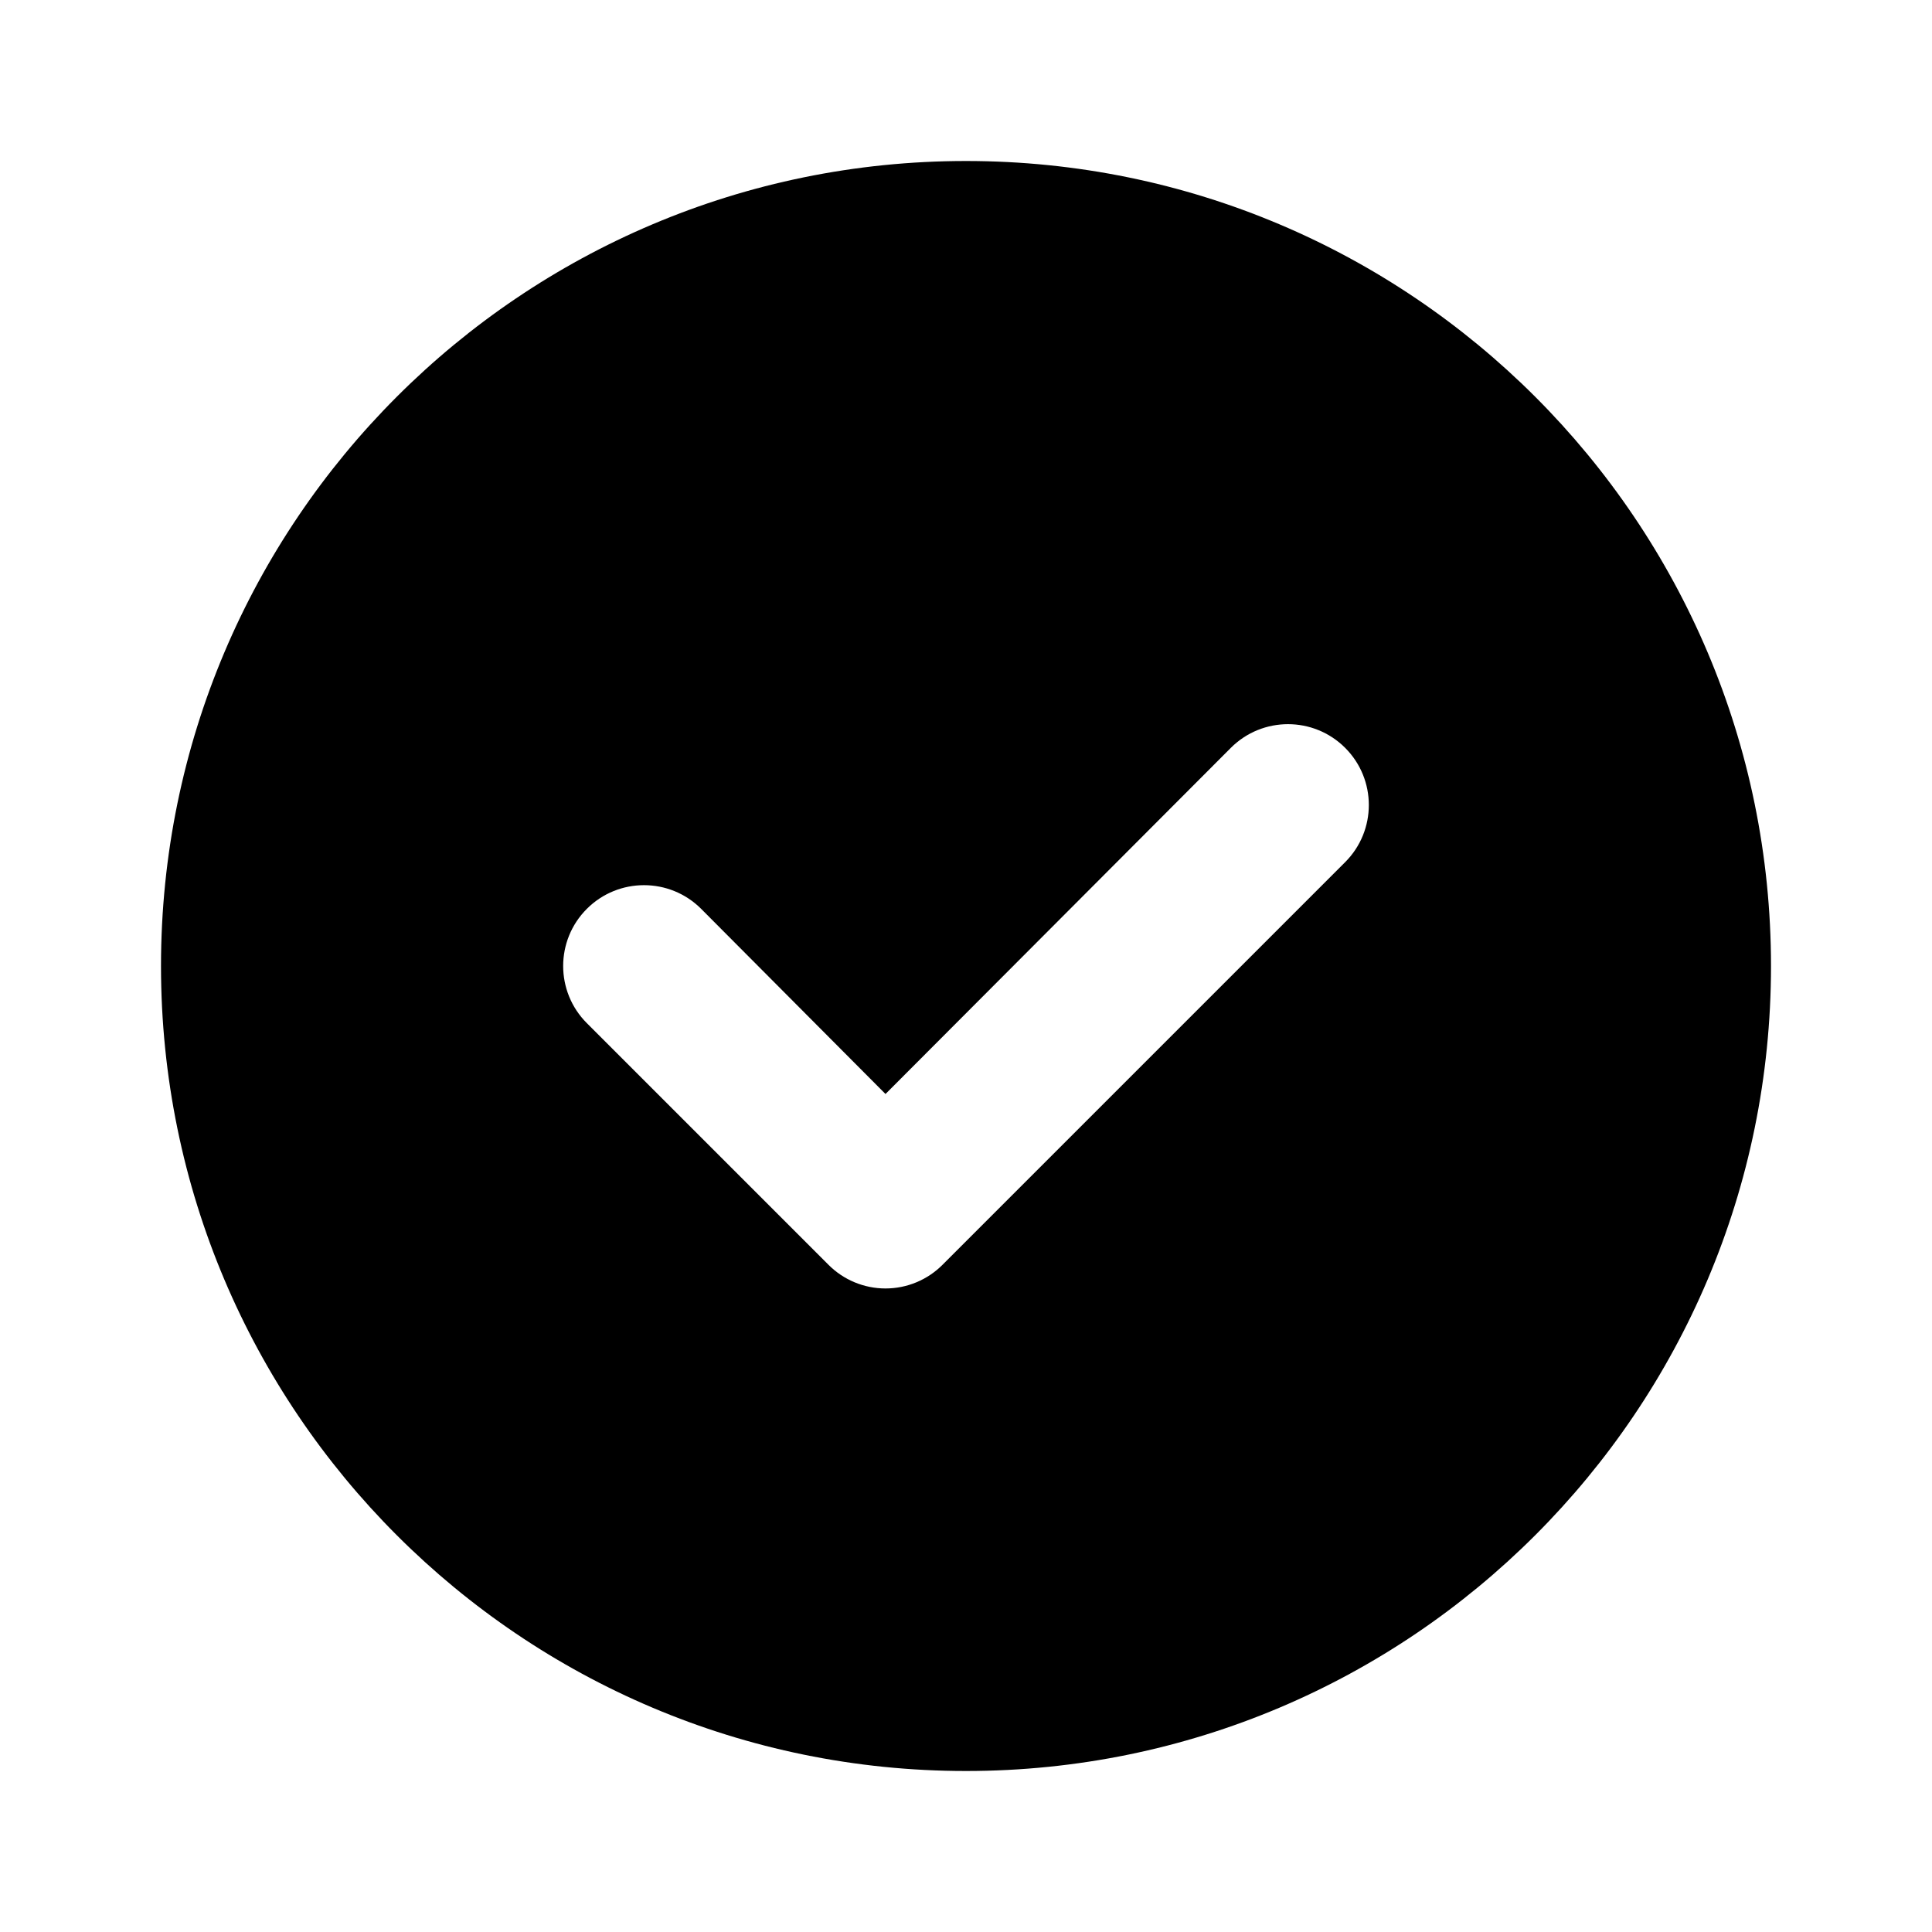
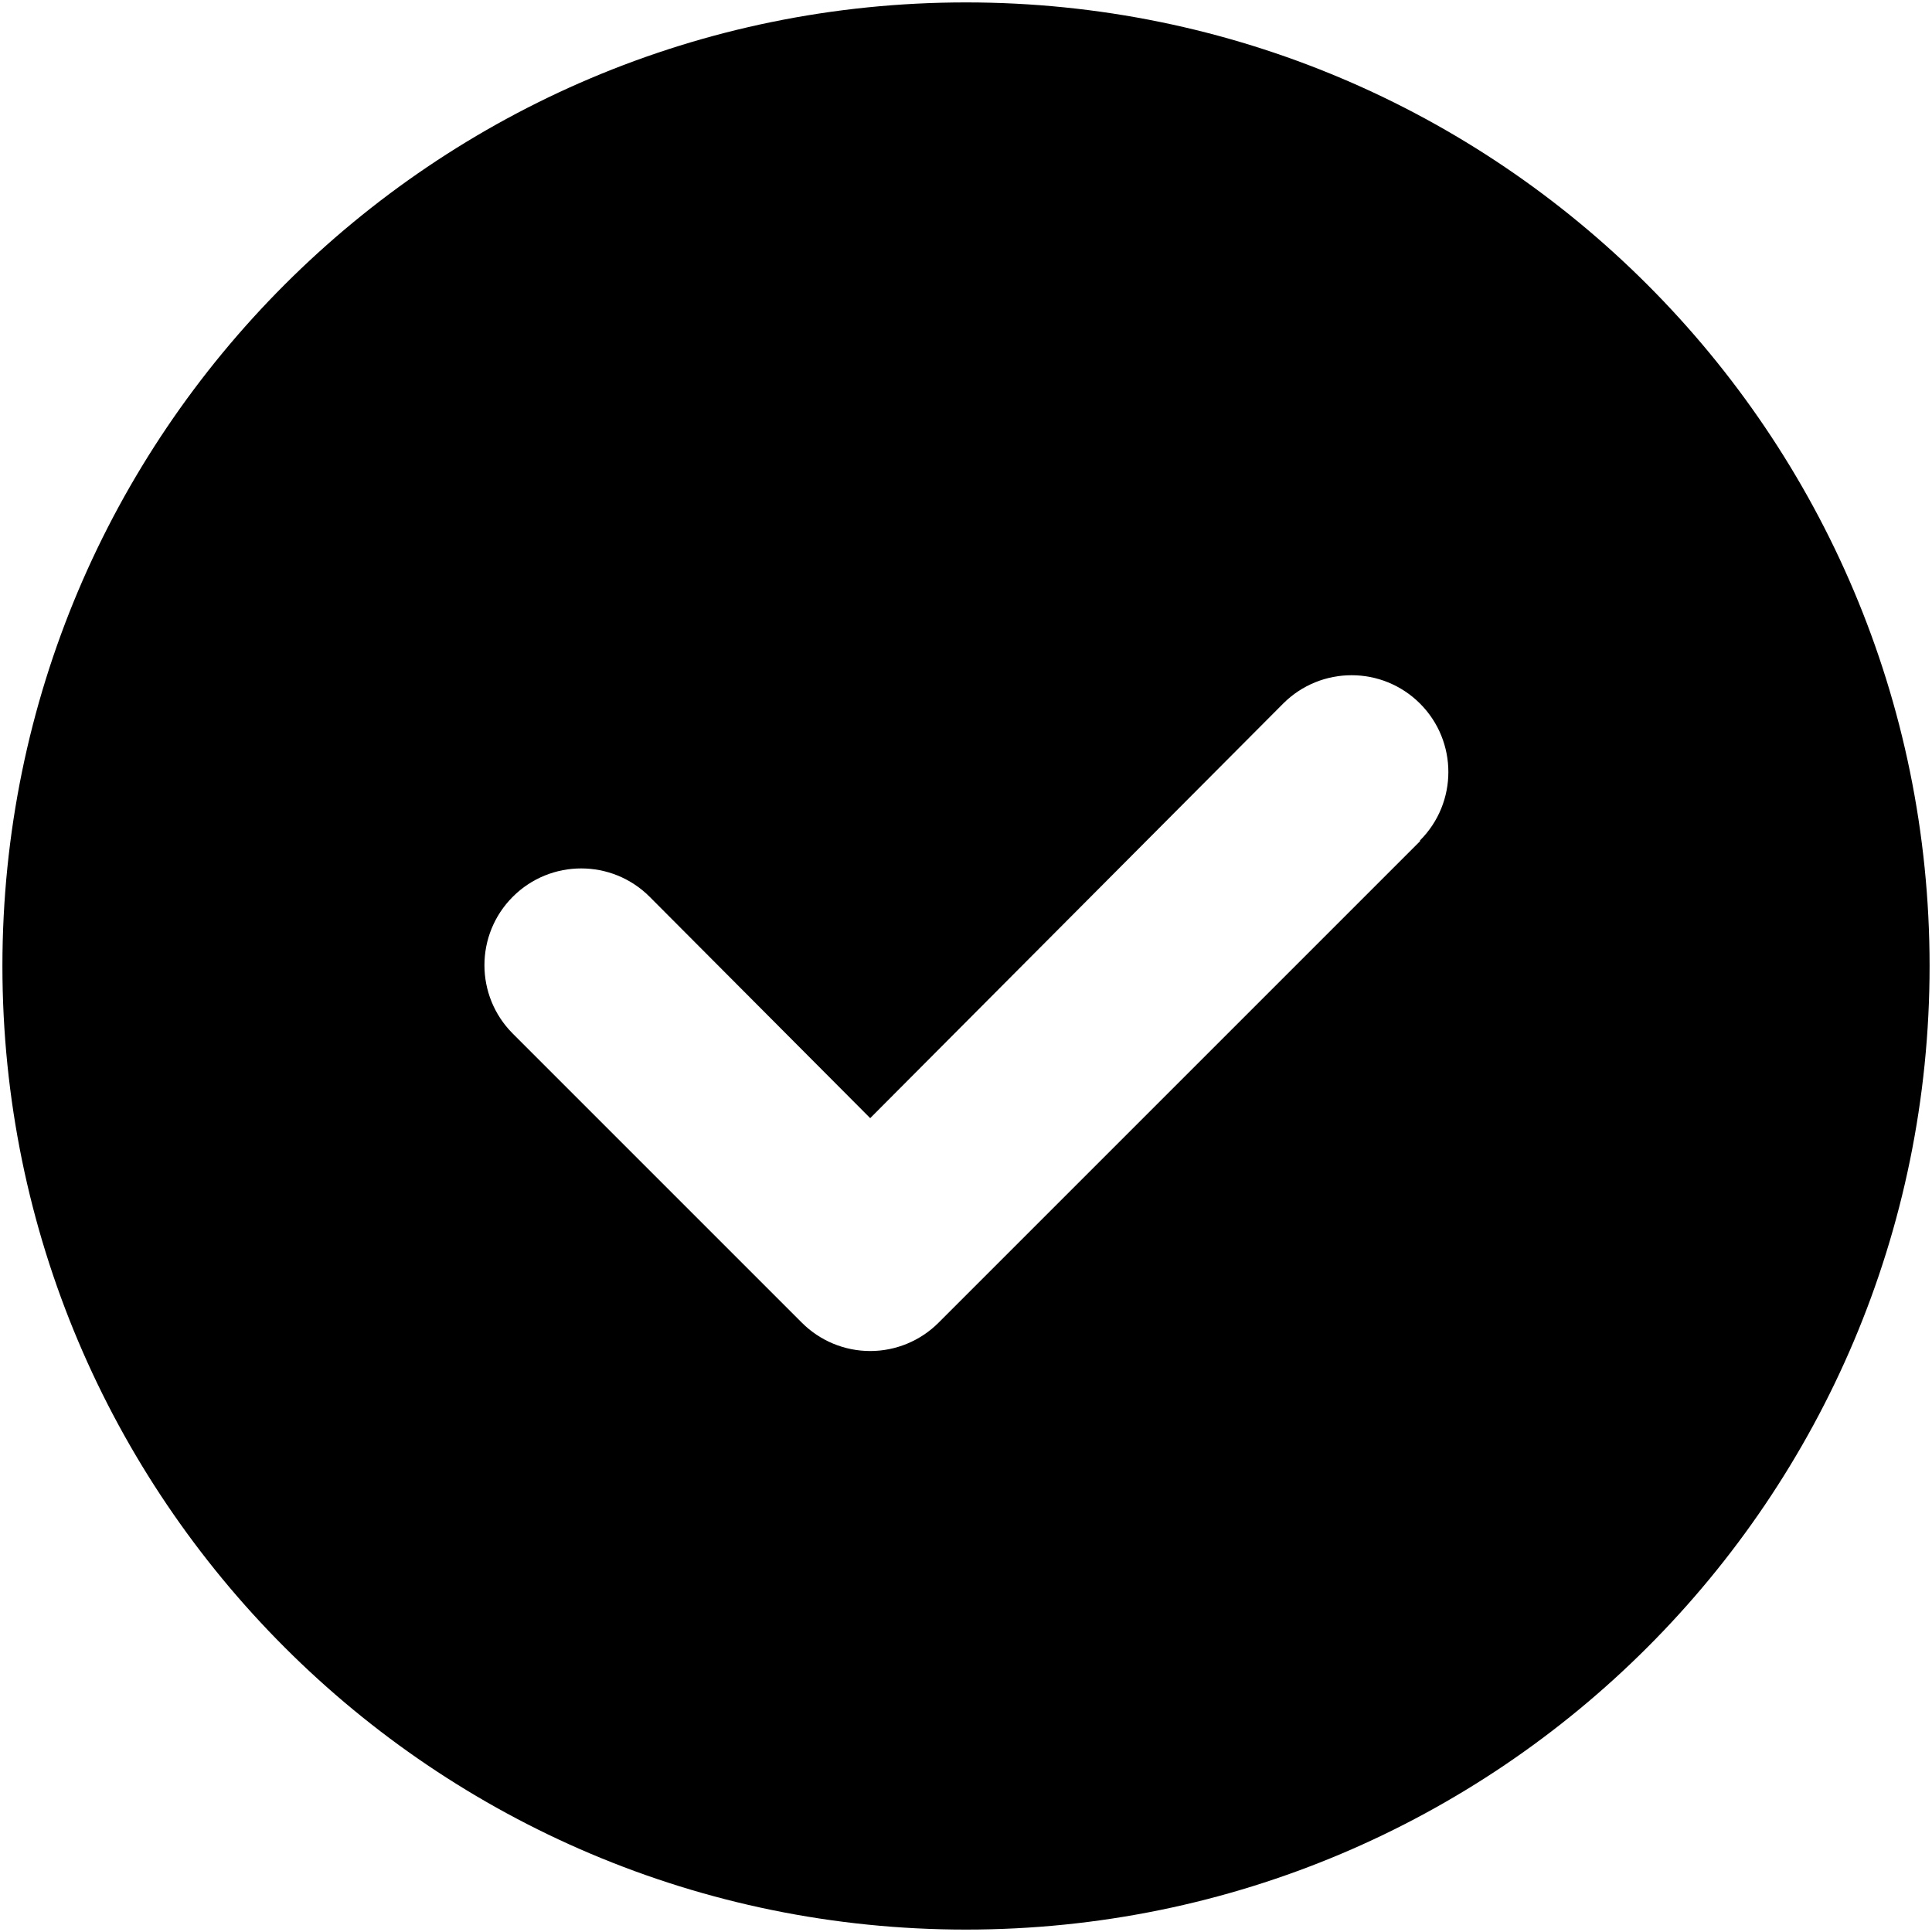
- <svg xmlns="http://www.w3.org/2000/svg" data-icon-name="check-circle" data-style="glyph" icon_origin_id="3002" viewBox="0 0 24 24" id="check-circle" class="icon glyph" width="48" height="48">
-   <path d="M12,2A10,10,0,1,0,22,12,10,10,0,0,0,12,2Zm4.71,8.71-5,5a1,1,0,0,1-1.42,0l-3-3a1,1,0,1,1,1.42-1.42L11,13.59l4.29-4.3a1,1,0,0,1,1.42,1.42Z" />
+ <svg xmlns="http://www.w3.org/2000/svg" viewBox="0 0 72 72">
+   <path d="M36 .09A35.91 35.91 0 1 0 71.91 36 35.91 35.91 0 0 0 36 .09m16.92 31.26L34.98 49.29a3.6 3.6 0 0 1-5.1 0L19.11 38.52a3.6 3.6 0 1 1 5.1-5.1l8.22 8.25 15.39-15.45a3.6 3.6 0 0 1 5.1 5.1z" class="layer" />
</svg>
